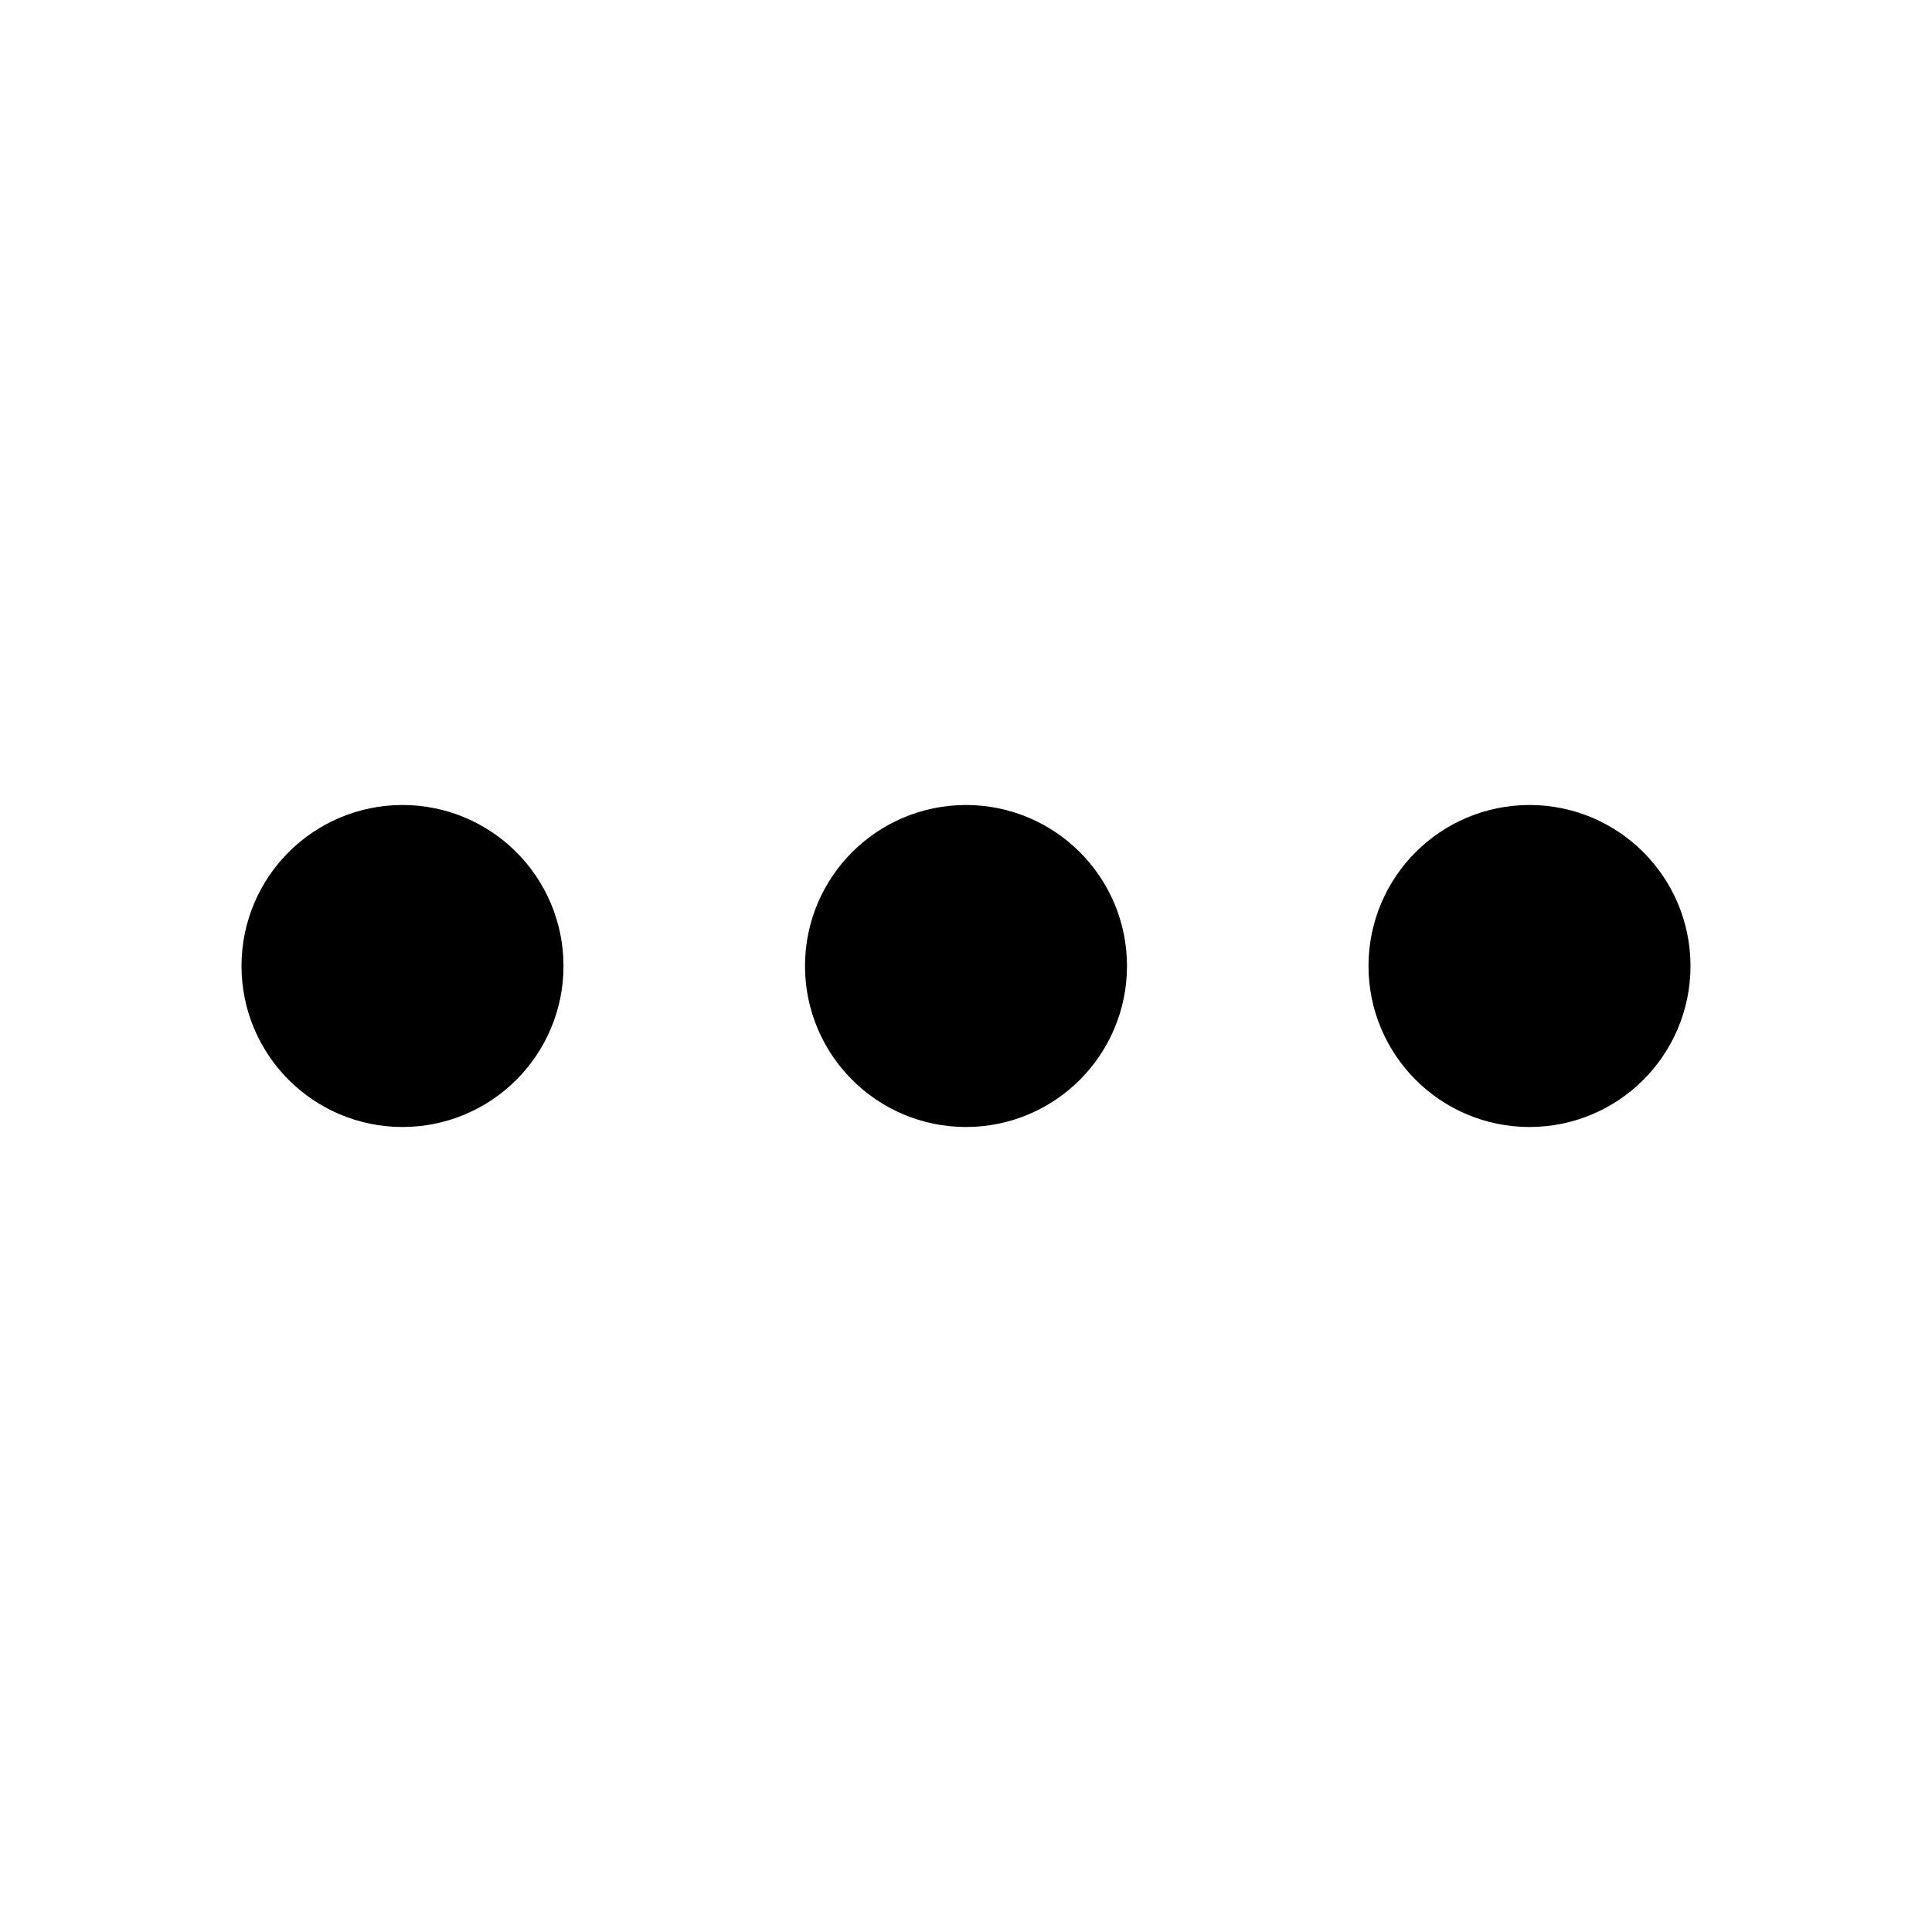
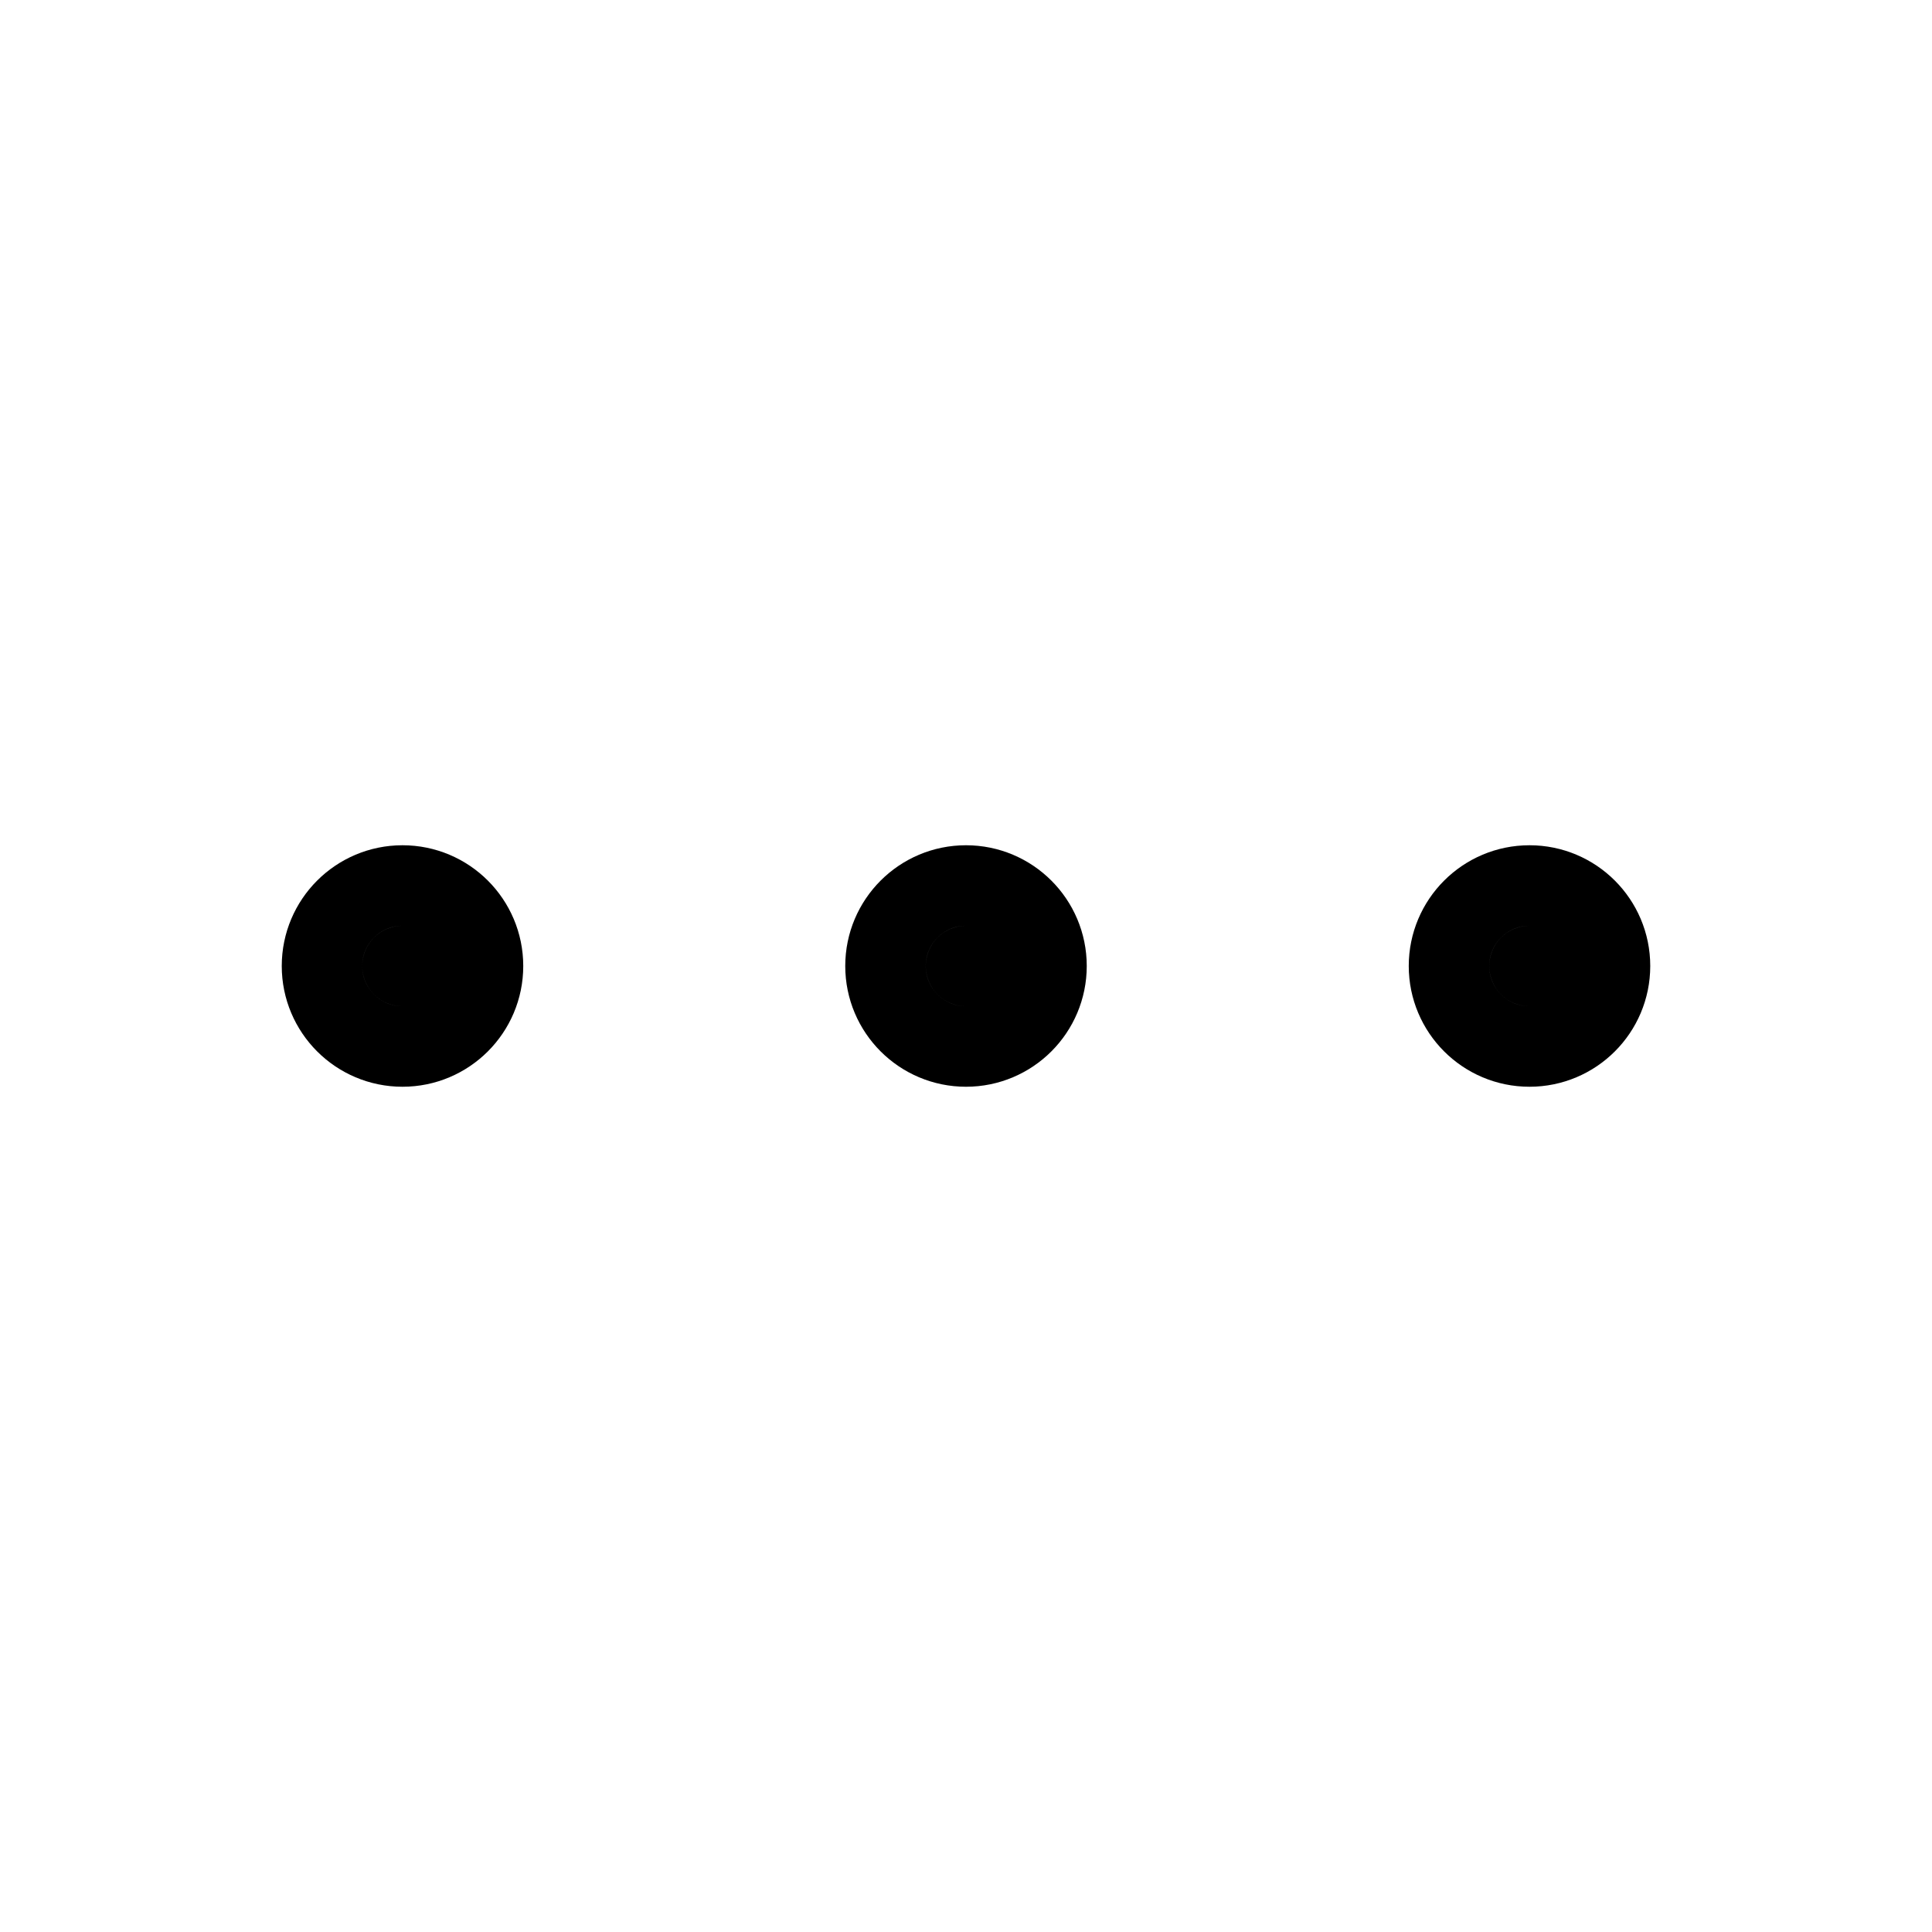
<svg xmlns="http://www.w3.org/2000/svg" fill="none" viewBox="0 0 24 24" stroke="currentColor">
-   <path stroke-linecap="round" stroke-linejoin="round" stroke-width="2" d="M5 12h.01M12 12h.01M19 12h.01M6 12a1 1 0 11-2 0 1 1 0 012 0zm7 0a1 1 0 11-2 0 1 1 0 012 0zm7 0a1 1 0 11-2 0 1 1 0 012 0z" />
+   <path stroke-linecap="round" stroke-linejoin="round" d="M5 12h.01M12 12h.01M19 12h.01M6 12a1 1 0 11-2 0 1 1 0 012 0zm7 0a1 1 0 11-2 0 1 1 0 012 0zm7 0a1 1 0 11-2 0 1 1 0 012 0z" />
</svg>
